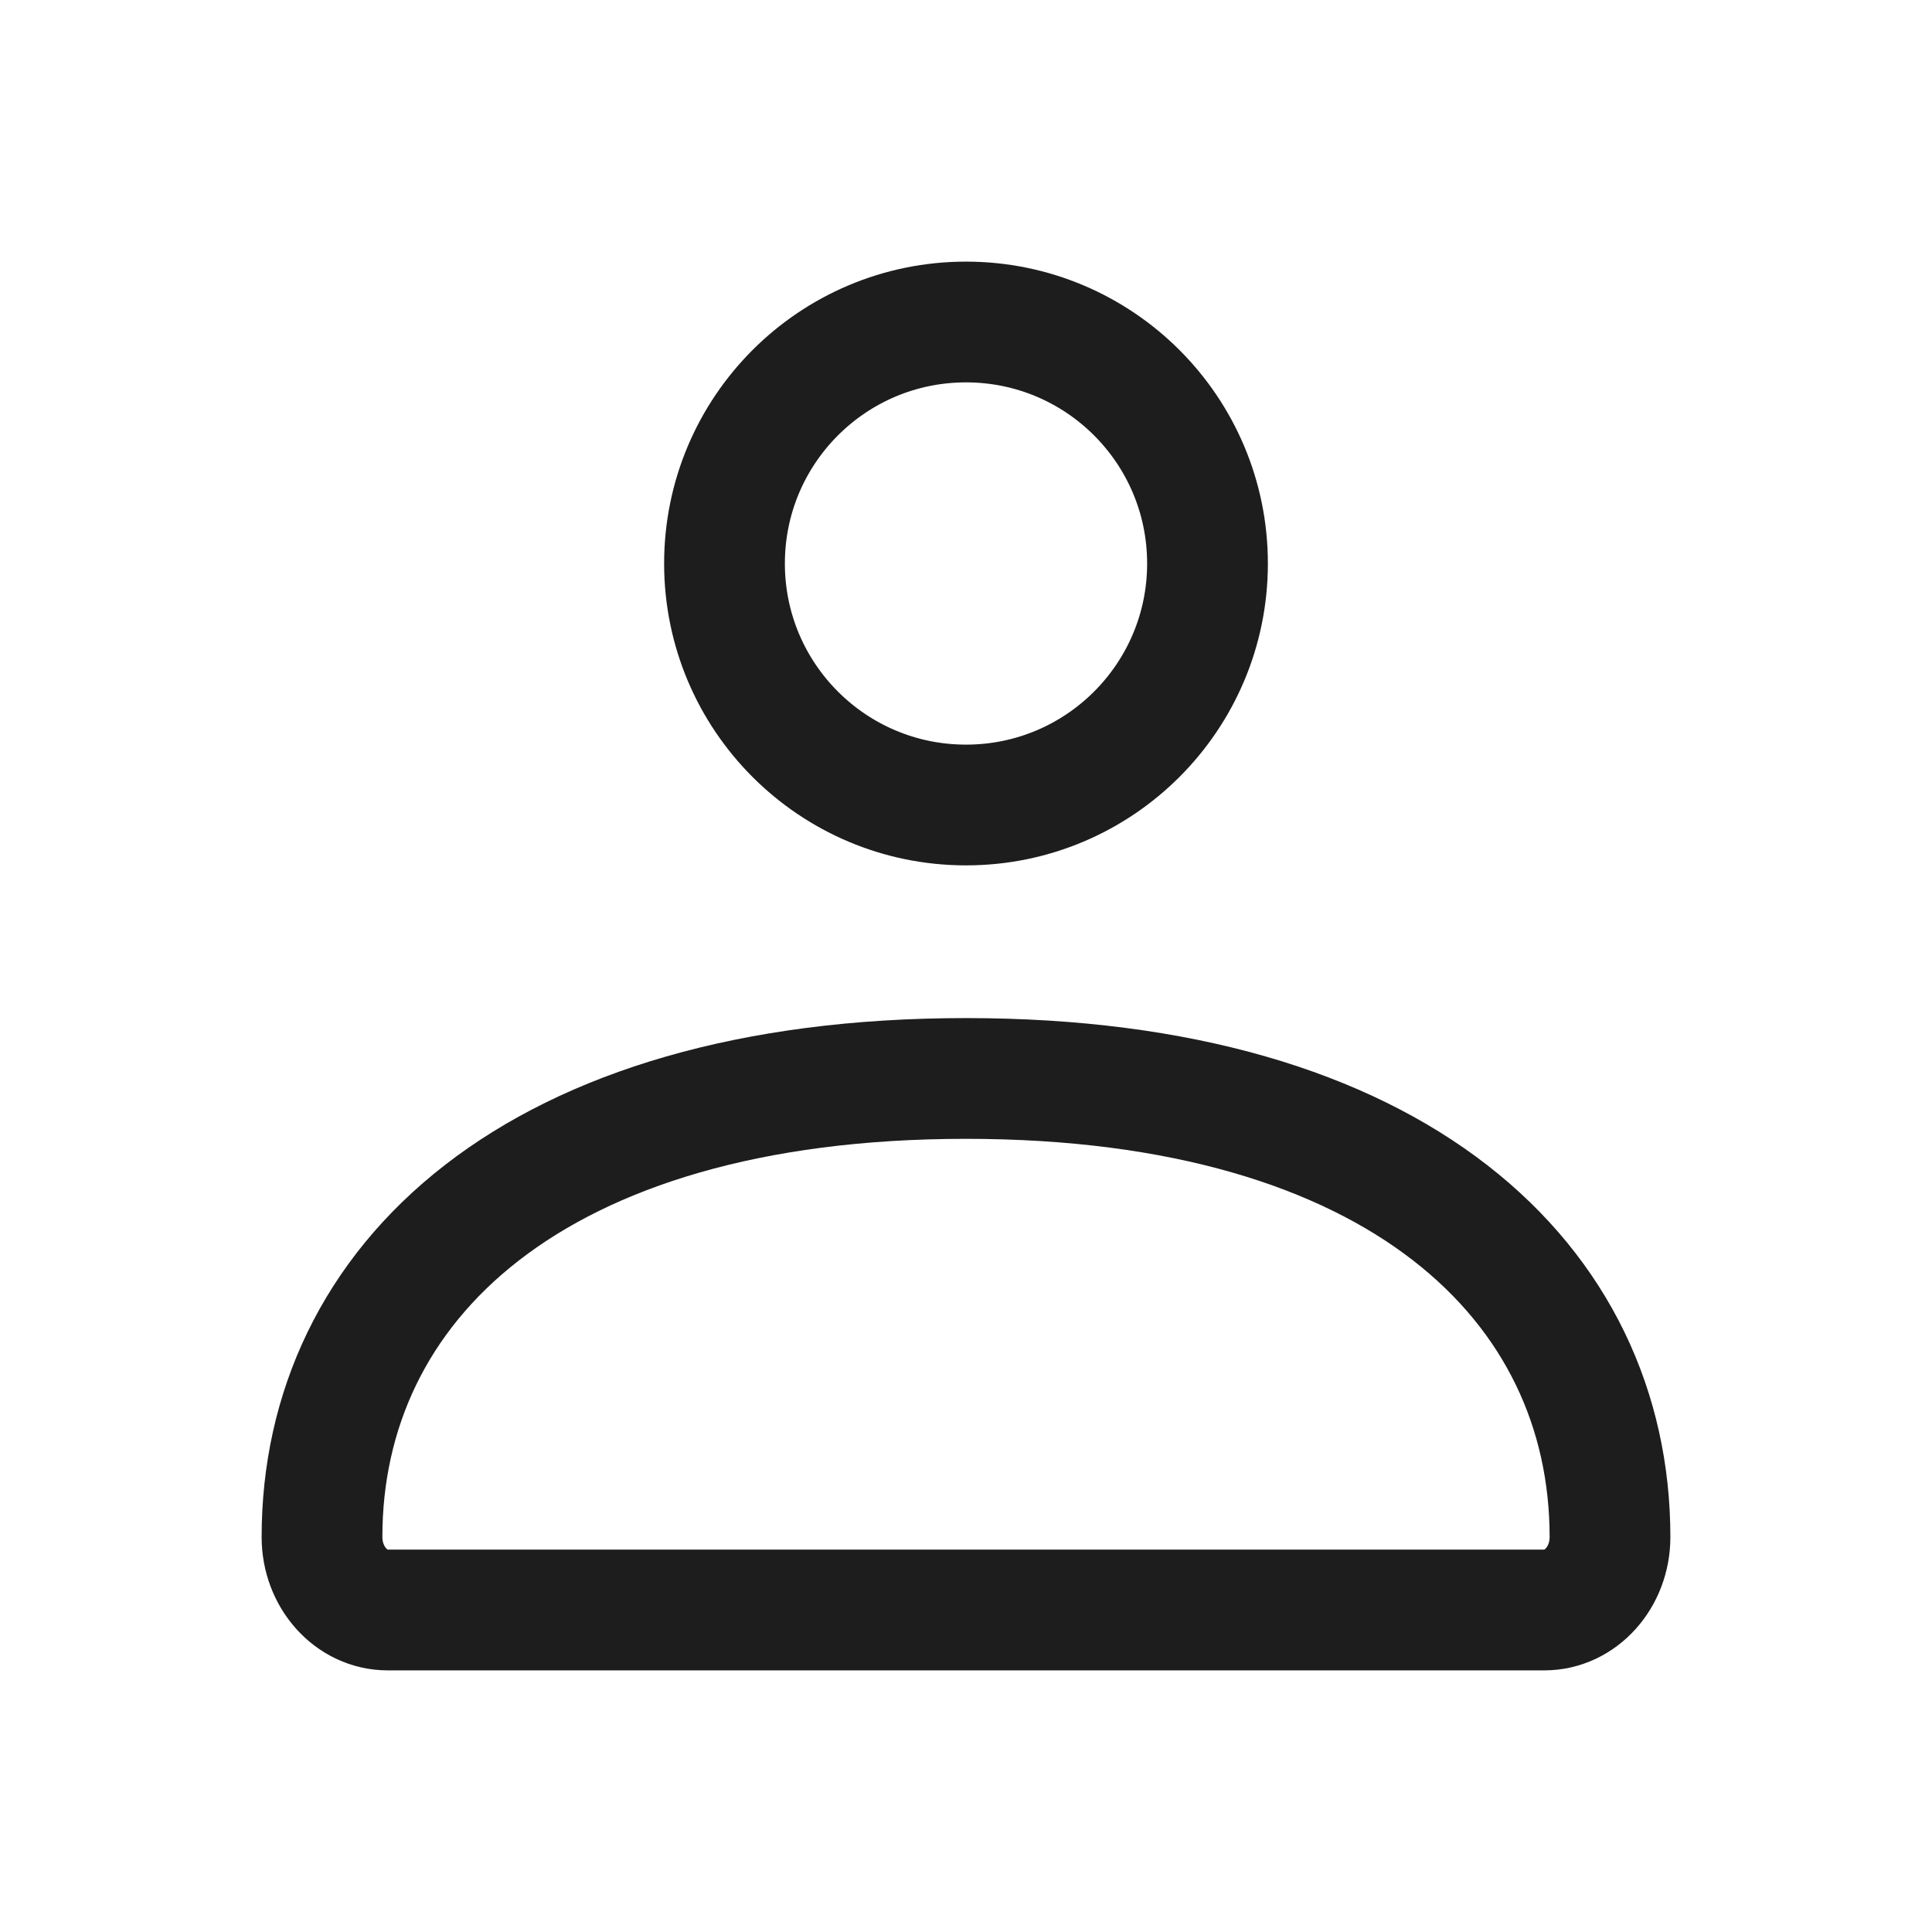
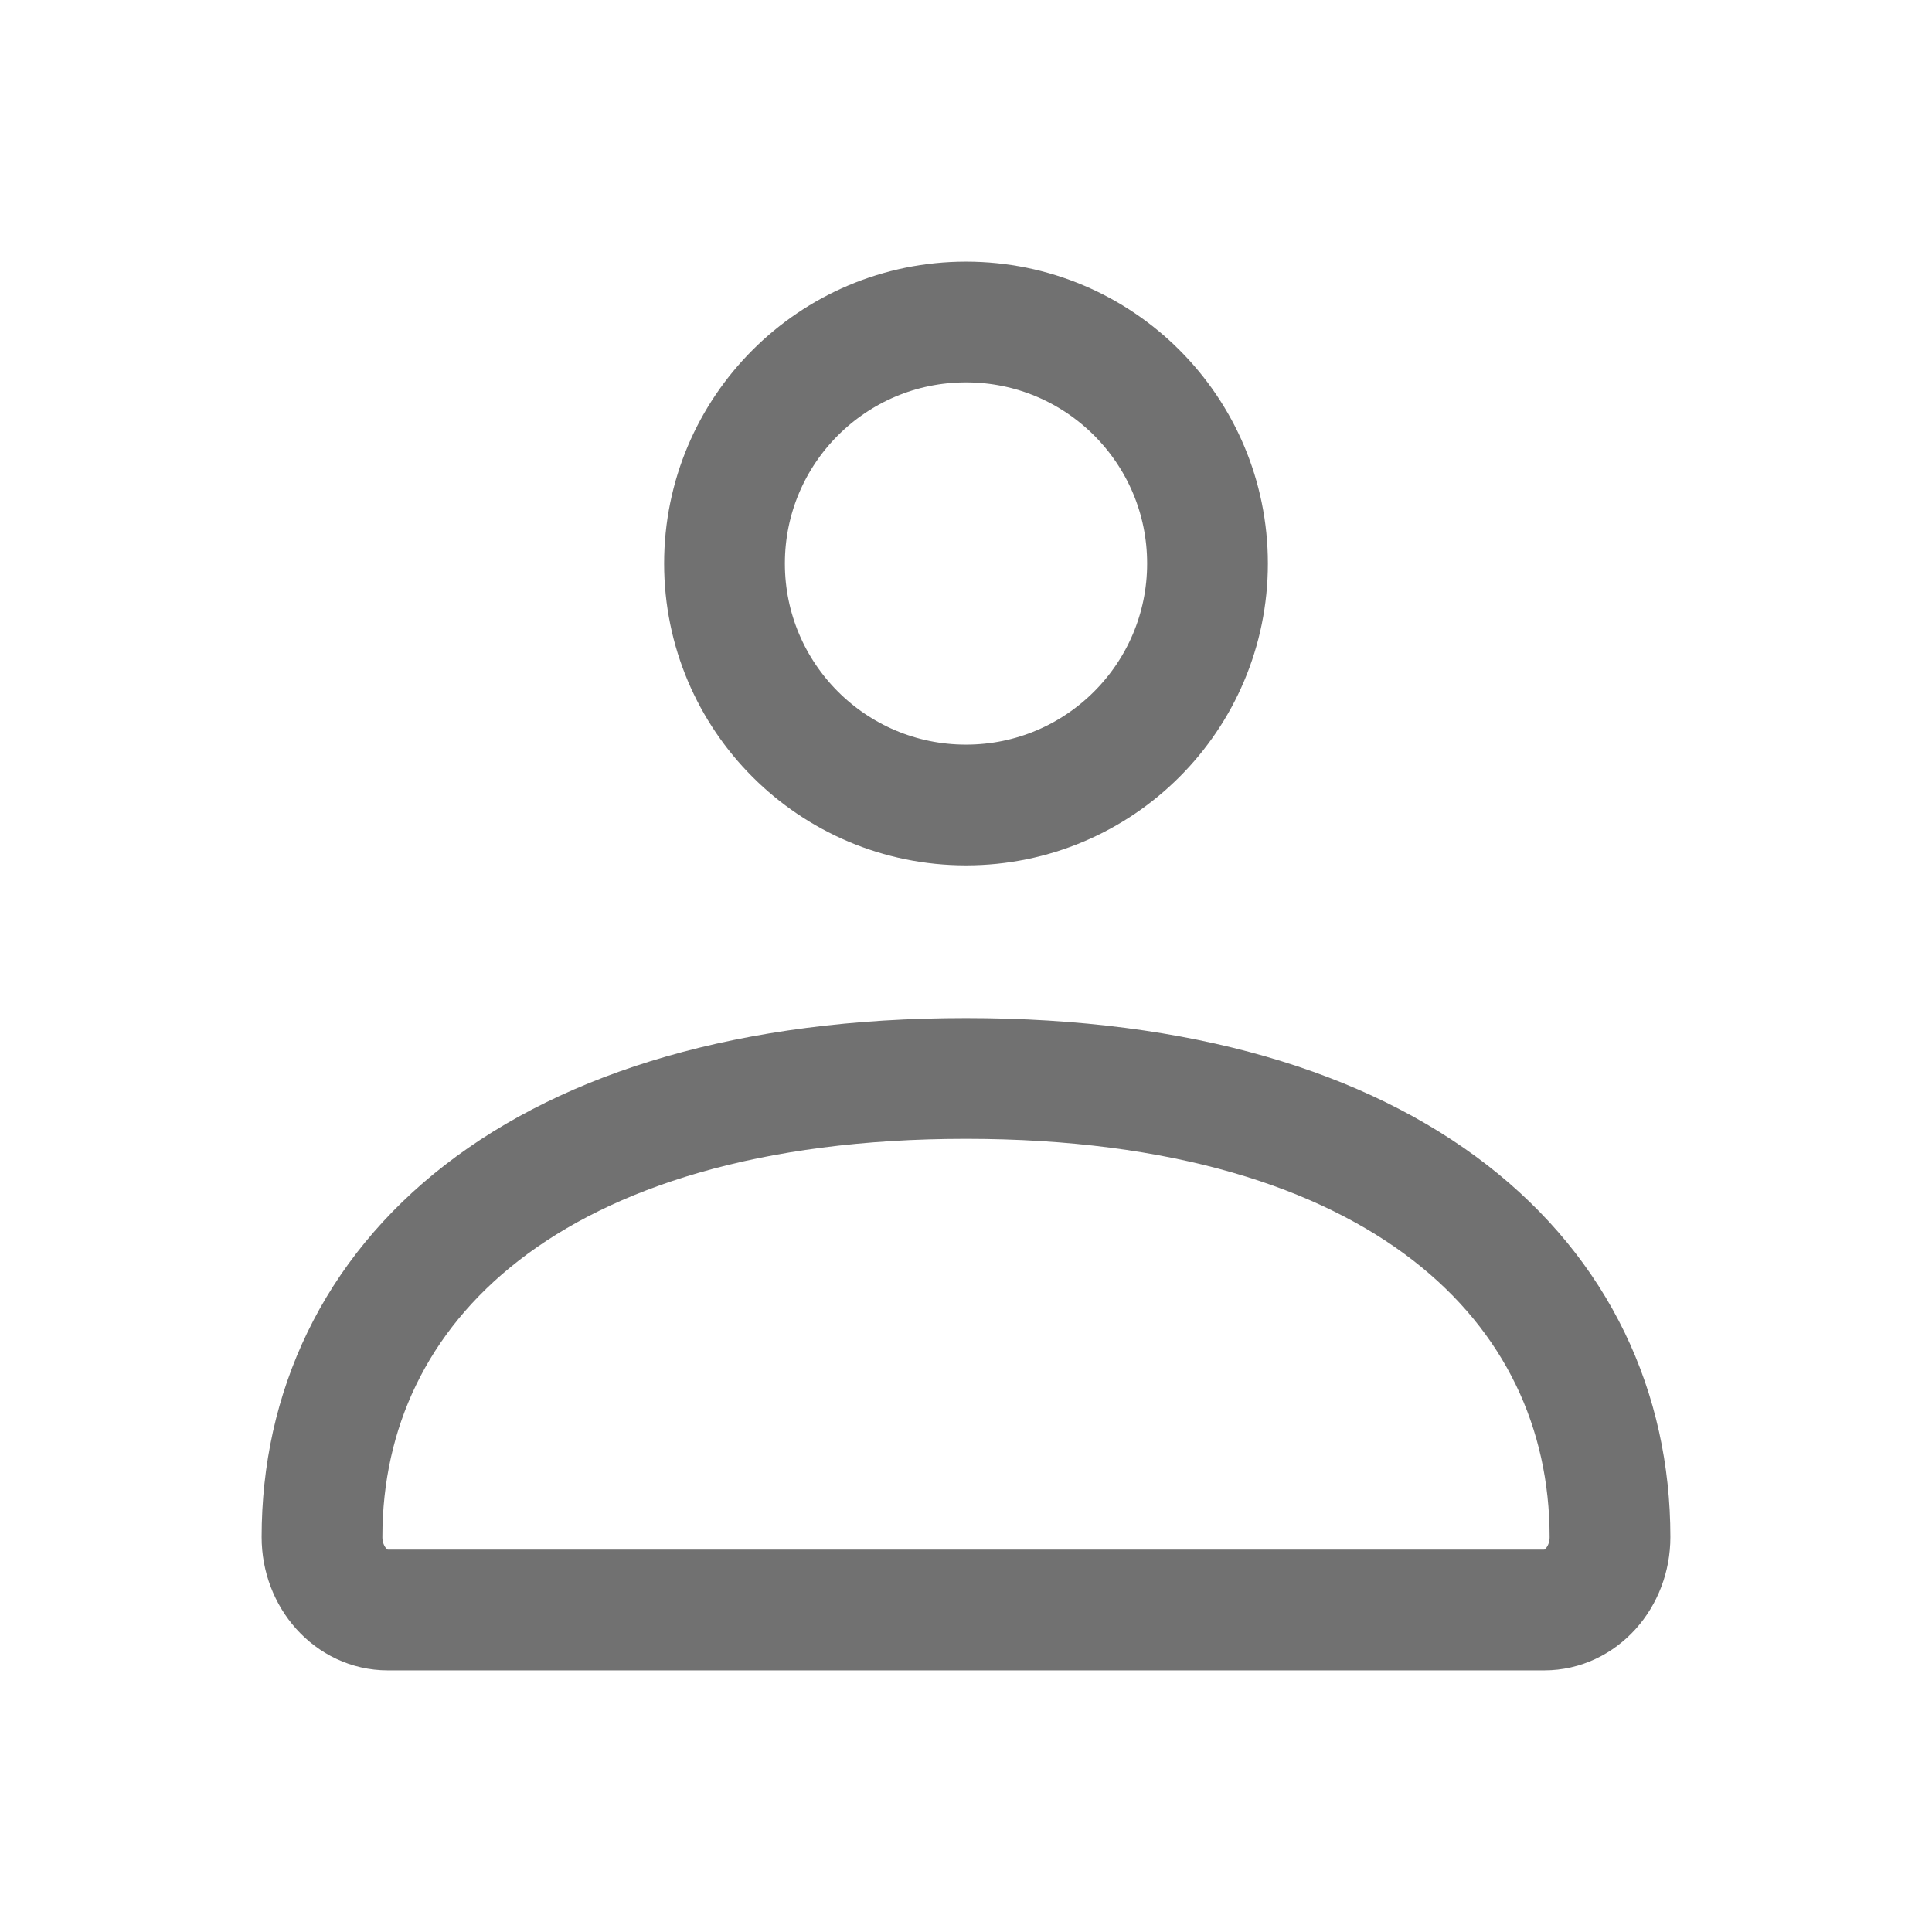
<svg xmlns="http://www.w3.org/2000/svg" width="24" height="24" viewBox="0 0 24 24" fill="none">
-   <path d="M4 19.094C4 15.947 6.629 13.397 12 13.397C17.371 13.397 20 15.947 20 19.094C20 19.594 19.635 20 19.184 20H4.816C4.365 20 4 19.594 4 19.094Z" stroke="#1D1D1D" stroke-width="1.5" />
-   <path d="M15 7C15 8.657 13.657 10 12 10C10.343 10 9 8.657 9 7C9 5.343 10.343 4 12 4C13.657 4 15 5.343 15 7Z" stroke="#1D1D1D" stroke-width="1.5" />
+   <path d="M4 19.094C4 15.947 6.629 13.397 12 13.397C17.371 13.397 20 15.947 20 19.094C20 19.594 19.635 20 19.184 20H4.816C4.365 20 4 19.594 4 19.094Z" stroke="#717171" stroke-width="1.5" />
+   <path d="M15 7C15 8.657 13.657 10 12 10C10.343 10 9 8.657 9 7C9 5.343 10.343 4 12 4C13.657 4 15 5.343 15 7Z" stroke="#717171" stroke-width="1.5" />
</svg>
